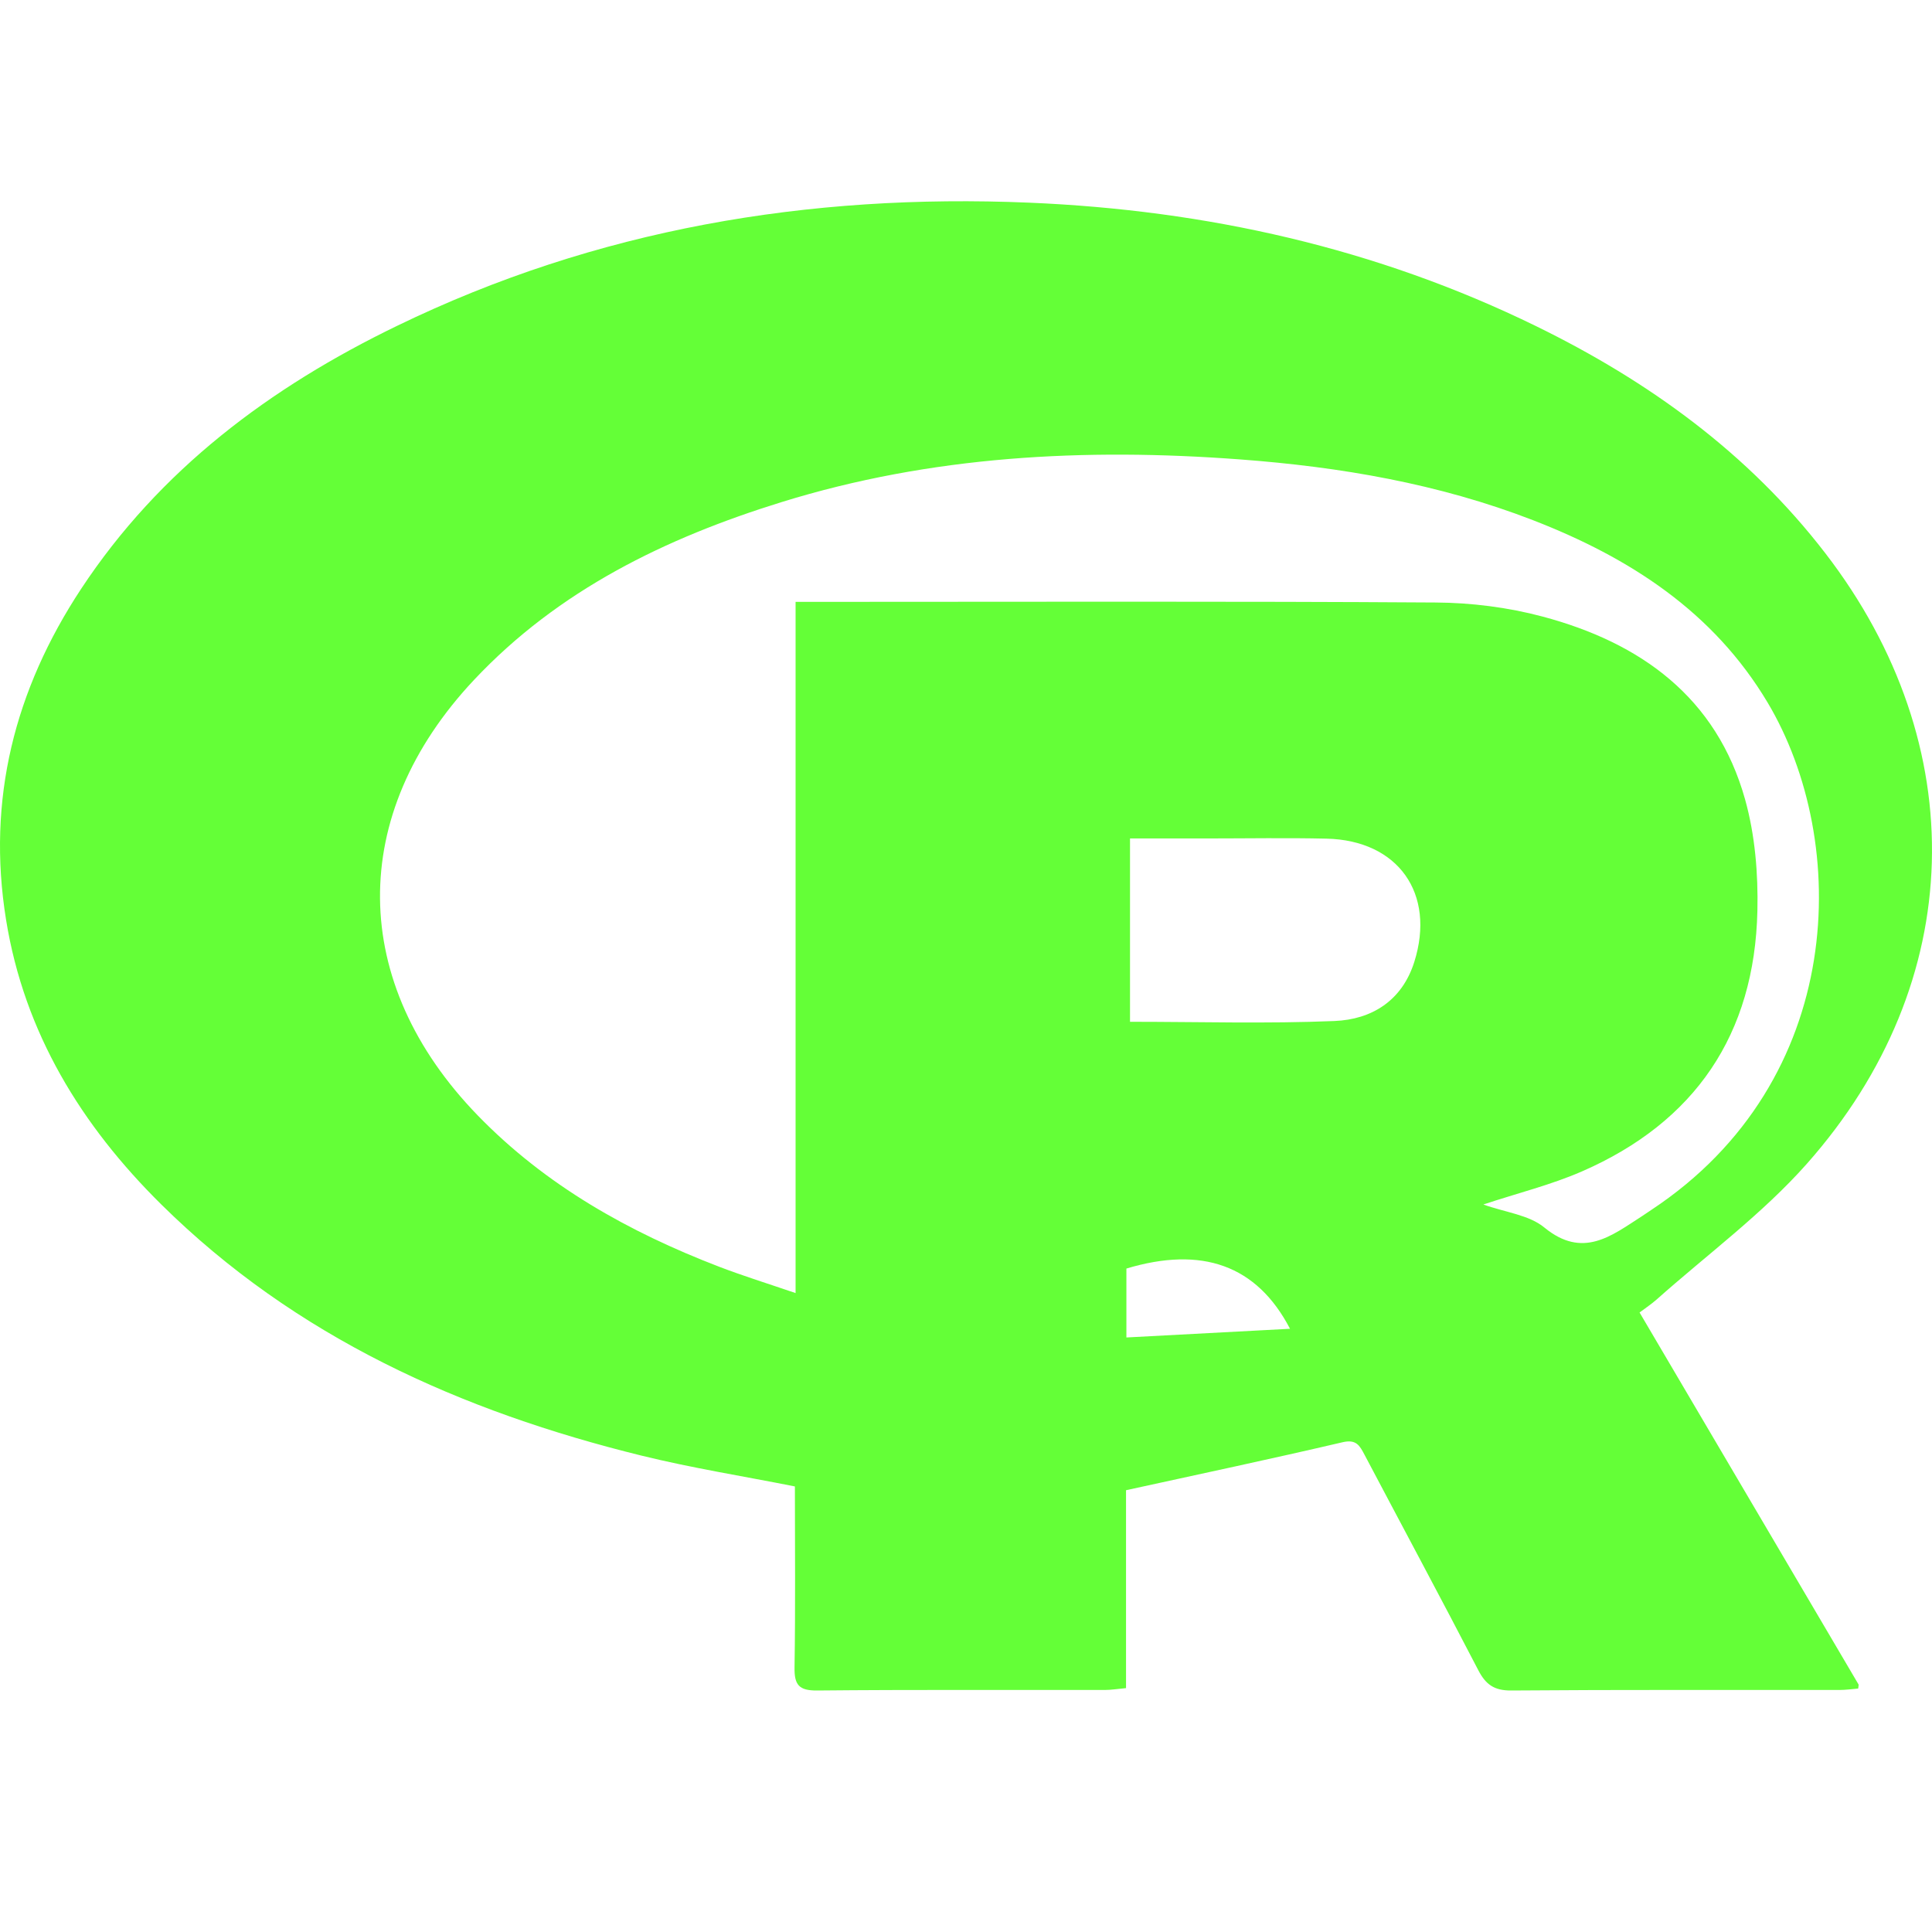
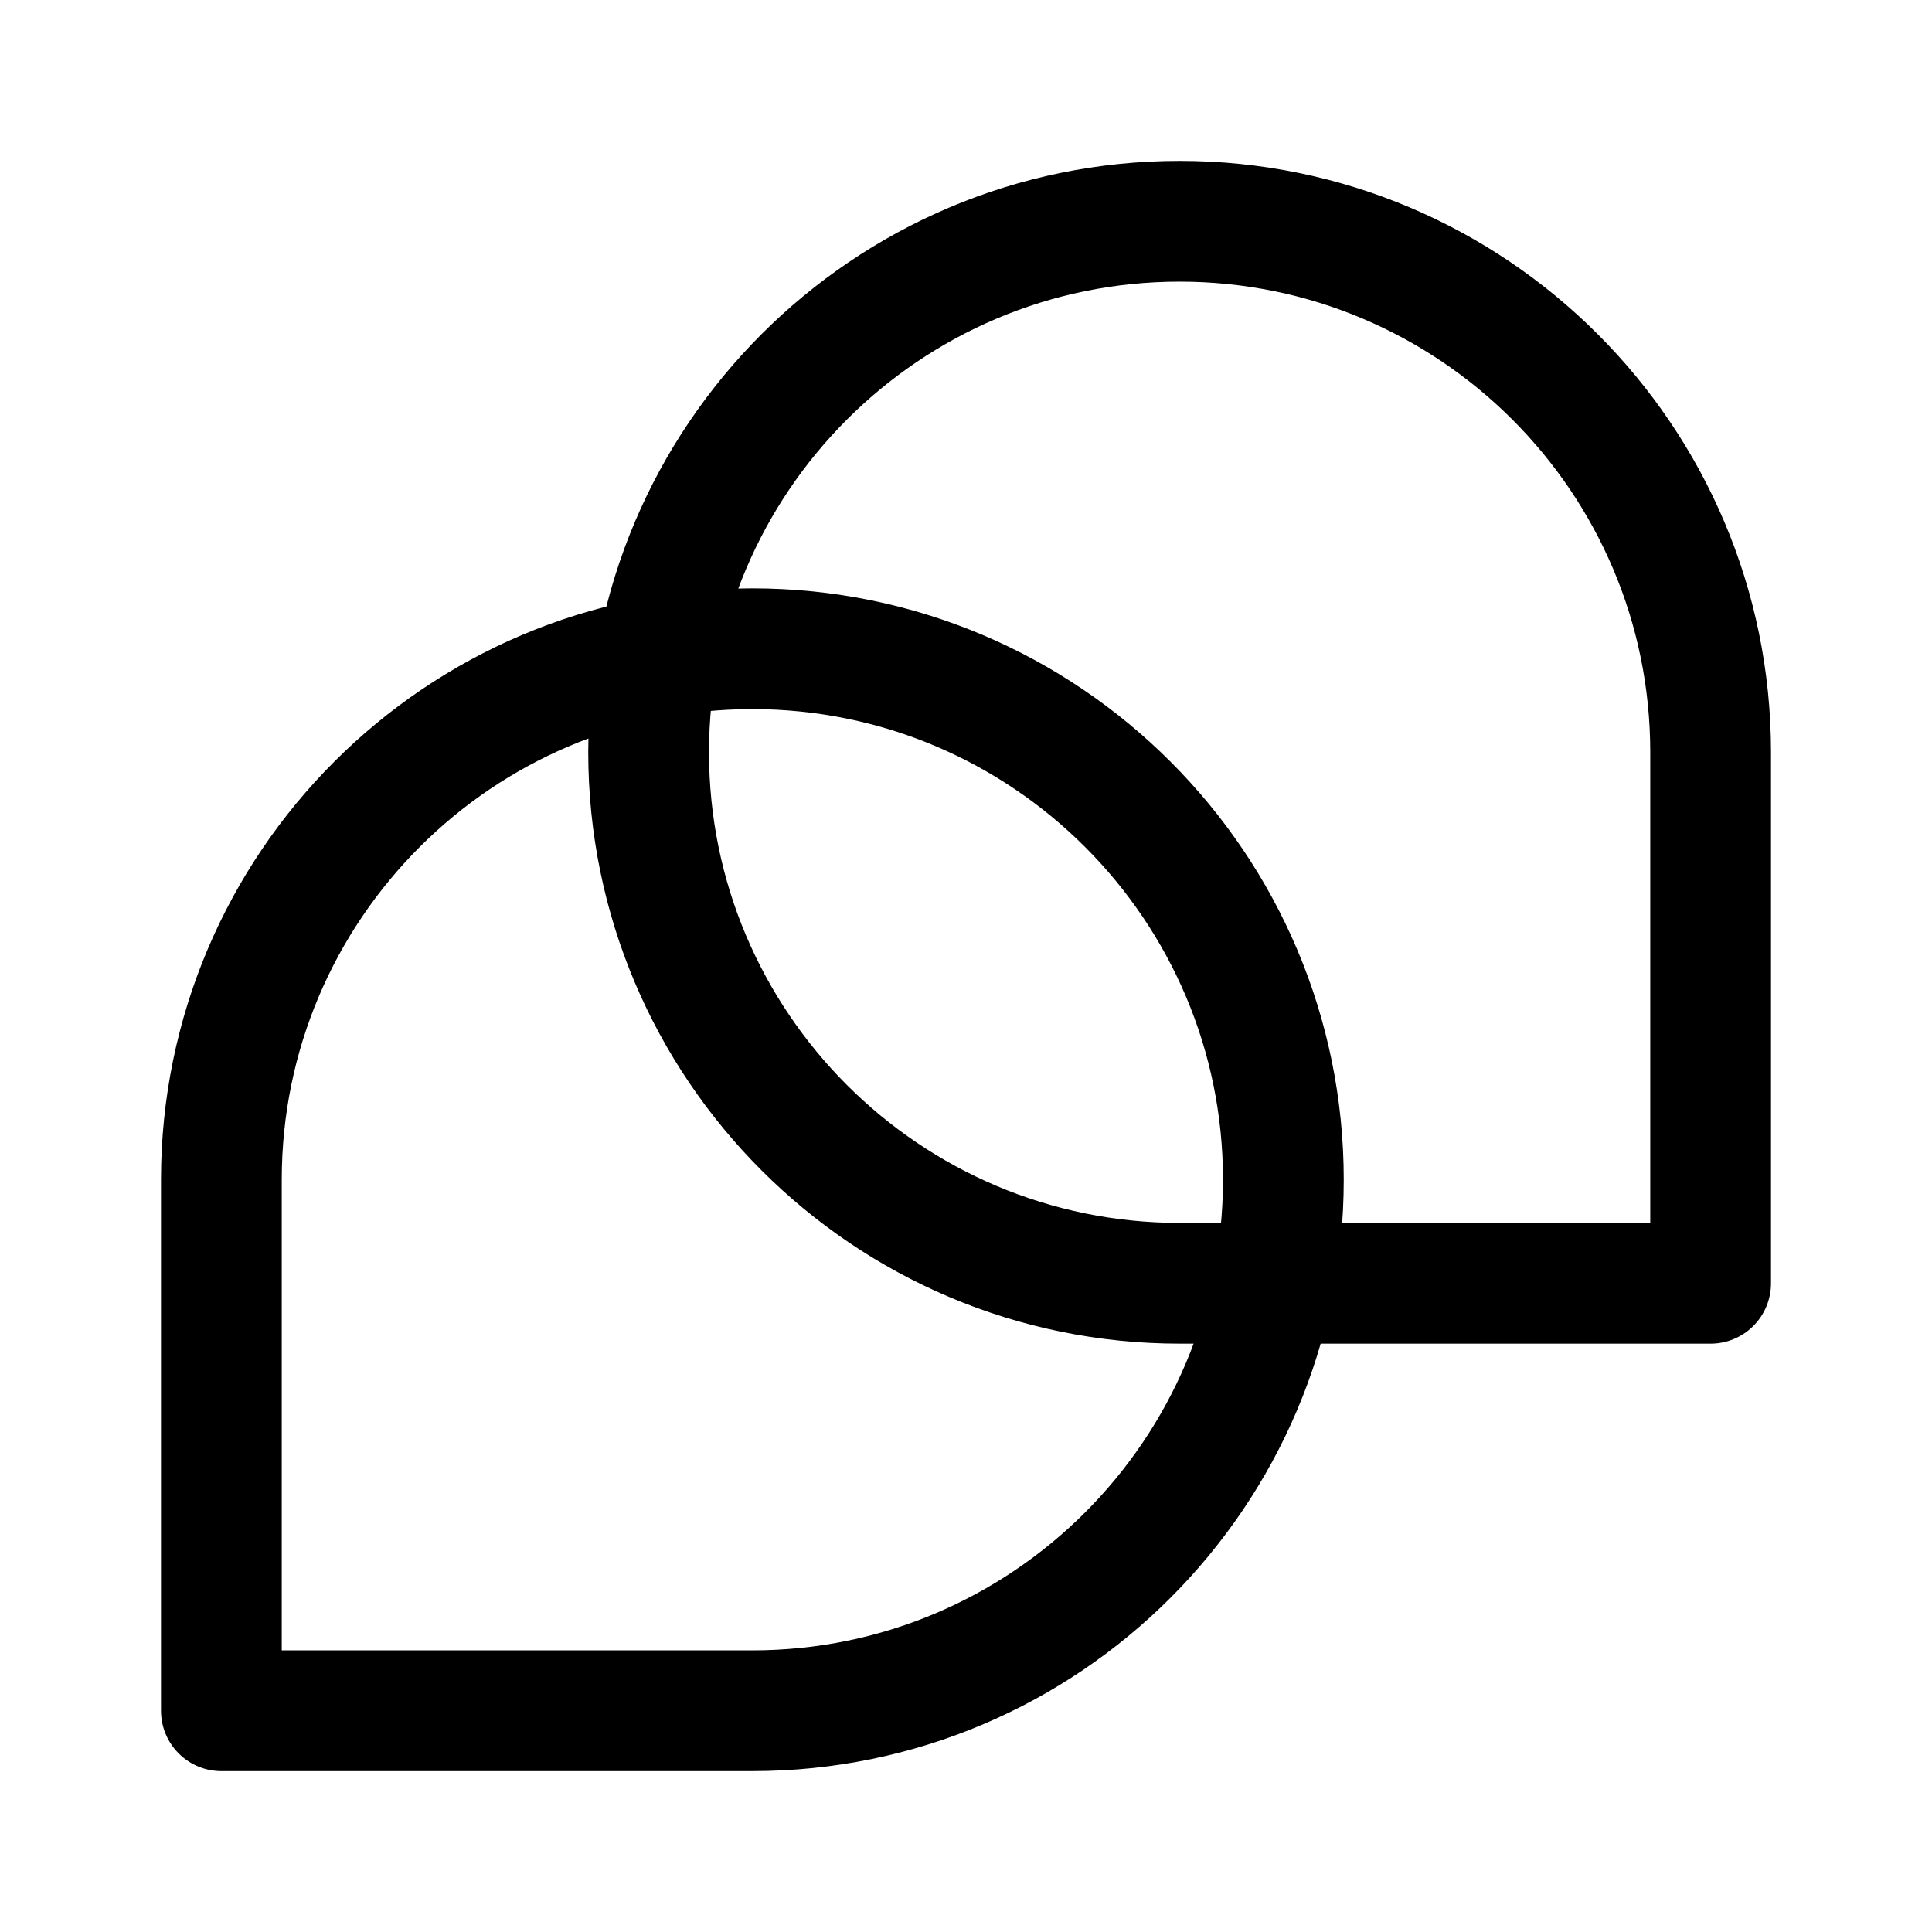
- <svg xmlns="http://www.w3.org/2000/svg" width="48" height="48" viewBox="0 0 48 48" fill="none">
-   <path d="M40.735 32.609C42.57 35.726 44.373 38.788 46.175 41.85C46.182 41.863 46.173 41.884 46.166 41.952C46.016 41.964 45.858 41.987 45.699 41.987C42.981 41.99 40.263 41.978 37.545 42C37.123 42.003 36.913 41.852 36.728 41.496C35.798 39.703 34.842 37.925 33.899 36.139C33.781 35.915 33.695 35.753 33.356 35.832C31.595 36.244 29.825 36.619 27.976 37.024V41.941C27.762 41.961 27.603 41.987 27.445 41.987C25.064 41.99 22.683 41.977 20.302 42C19.847 42.004 19.733 41.859 19.74 41.425C19.764 39.928 19.749 38.432 19.749 36.93C18.459 36.674 17.188 36.472 15.944 36.166C11.458 35.063 7.342 33.22 4.008 29.925C2.021 27.962 0.605 25.662 0.151 22.854C-0.334 19.864 0.366 17.133 2.015 14.631C3.969 11.667 6.713 9.622 9.862 8.097C14.819 5.691 20.083 4.805 25.563 5.035C29.972 5.22 34.196 6.162 38.17 8.106C40.961 9.472 43.436 11.258 45.35 13.745C49.021 18.511 48.886 24.403 44.894 28.91C43.788 30.159 42.412 31.17 41.156 32.288C41.032 32.398 40.892 32.49 40.734 32.609H40.735ZM36.855 29.926C37.405 30.123 37.989 30.184 38.367 30.496C39.326 31.284 40.035 30.704 40.794 30.216C40.873 30.165 40.95 30.111 41.028 30.059C45.885 26.847 45.98 20.916 43.915 17.453C42.564 15.189 40.477 13.851 38.087 12.924C35.747 12.018 33.302 11.6 30.808 11.414C26.949 11.125 23.135 11.322 19.416 12.475C16.538 13.367 13.875 14.66 11.777 16.892C8.625 20.246 8.67 24.416 11.87 27.713C13.559 29.453 15.621 30.608 17.863 31.47C18.46 31.699 19.073 31.889 19.766 32.126V14.953H20.484C25.545 14.953 30.604 14.936 35.665 14.969C36.553 14.974 37.466 15.089 38.323 15.318C40.761 15.967 42.647 17.323 43.357 19.864C43.604 20.748 43.683 21.709 43.662 22.631C43.593 25.698 42.115 27.879 39.297 29.106C38.537 29.437 37.721 29.638 36.854 29.925L36.855 29.926ZM28.075 20.831V25.386C29.791 25.386 31.474 25.436 33.152 25.367C34.081 25.329 34.833 24.864 35.138 23.898C35.673 22.199 34.736 20.877 32.957 20.836C31.965 20.813 30.973 20.831 29.981 20.831C29.349 20.831 28.717 20.831 28.075 20.831ZM27.985 33.229C29.373 33.156 30.682 33.086 32.05 33.013C31.224 31.427 29.858 30.954 27.985 31.517V33.229Z" fill="#64FF37" />
+ <svg xmlns="http://www.w3.org/2000/svg" width="800px" height="800px" viewBox="0 0 192 192" id="Layer_1">
+   <defs>
+     <style>.cls-2{fill:none;stroke:#000000;stroke-linejoin:round;stroke-width:12px}</style>
+   </defs>
+   <path d="M0 0h192v192H0z" style="fill:none" />
+   <path d="M74.77 64.47c29.12 0 52.77 23.64 52.77 52.77 0 29.12-23.64 52.77-52.77 52.77H22v-52.77c0-29.12 23.64-52.77 52.77-52.77Z" class="cls-2" />
+   <path d="M170 127.53h-52.77c-29.12 0-52.77-23.64-52.77-52.77 0-29.12 23.64-52.77 52.77-52.77 29.12 0 52.77 23.64 52.77 52.77v52.77Z" class="cls-2" />
</svg>
